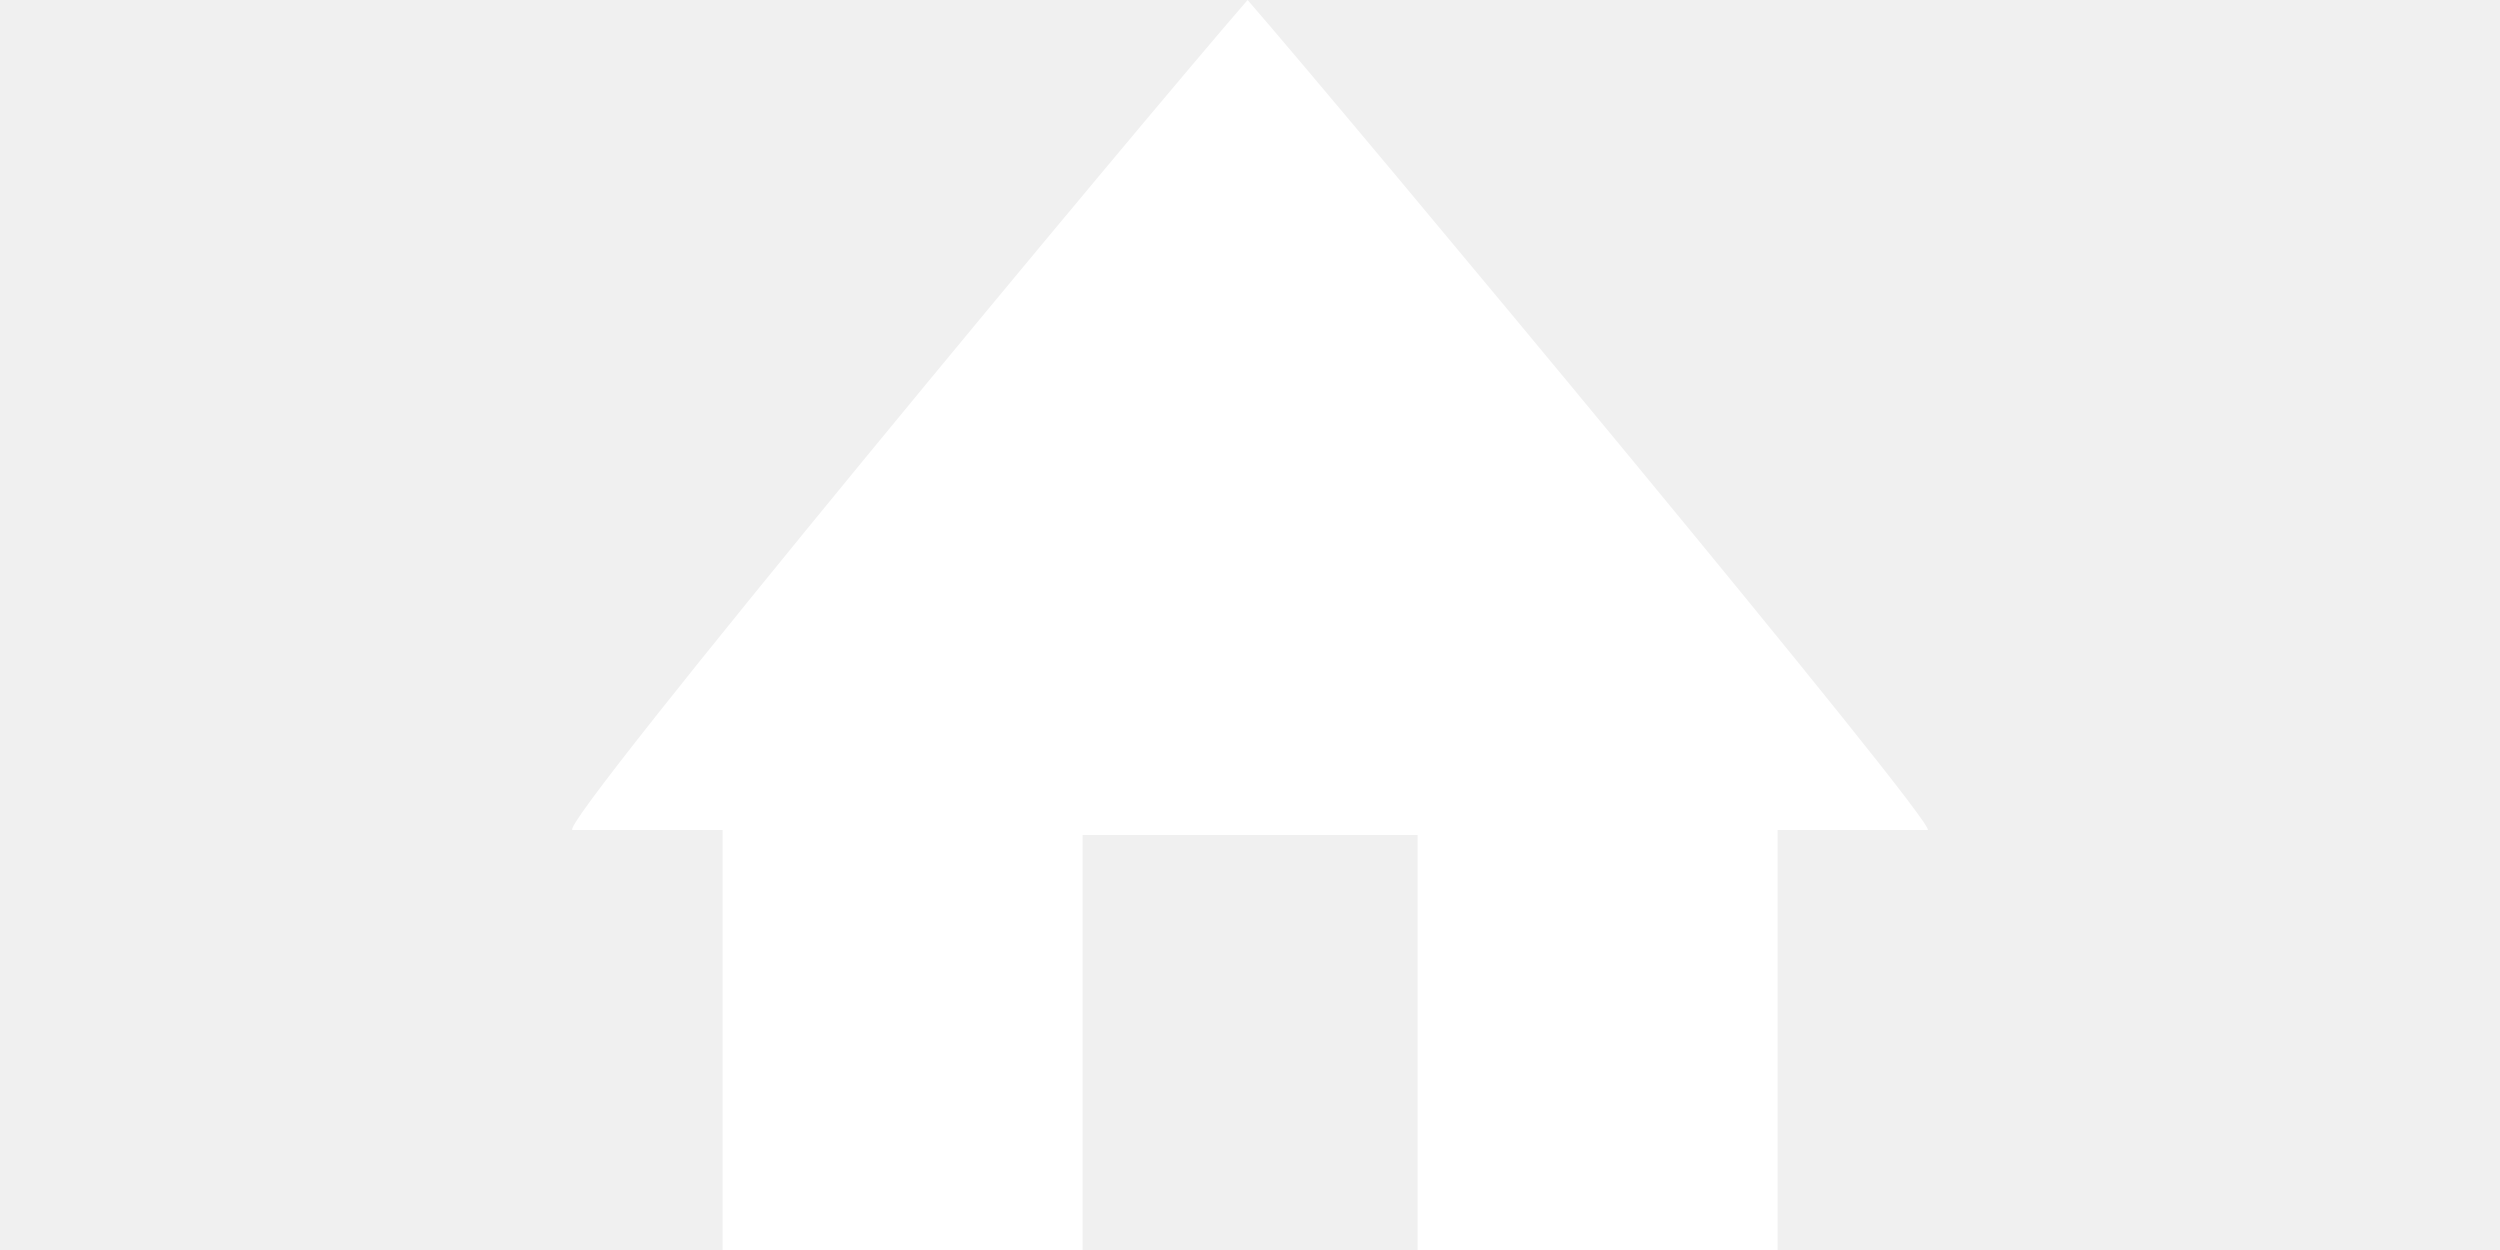
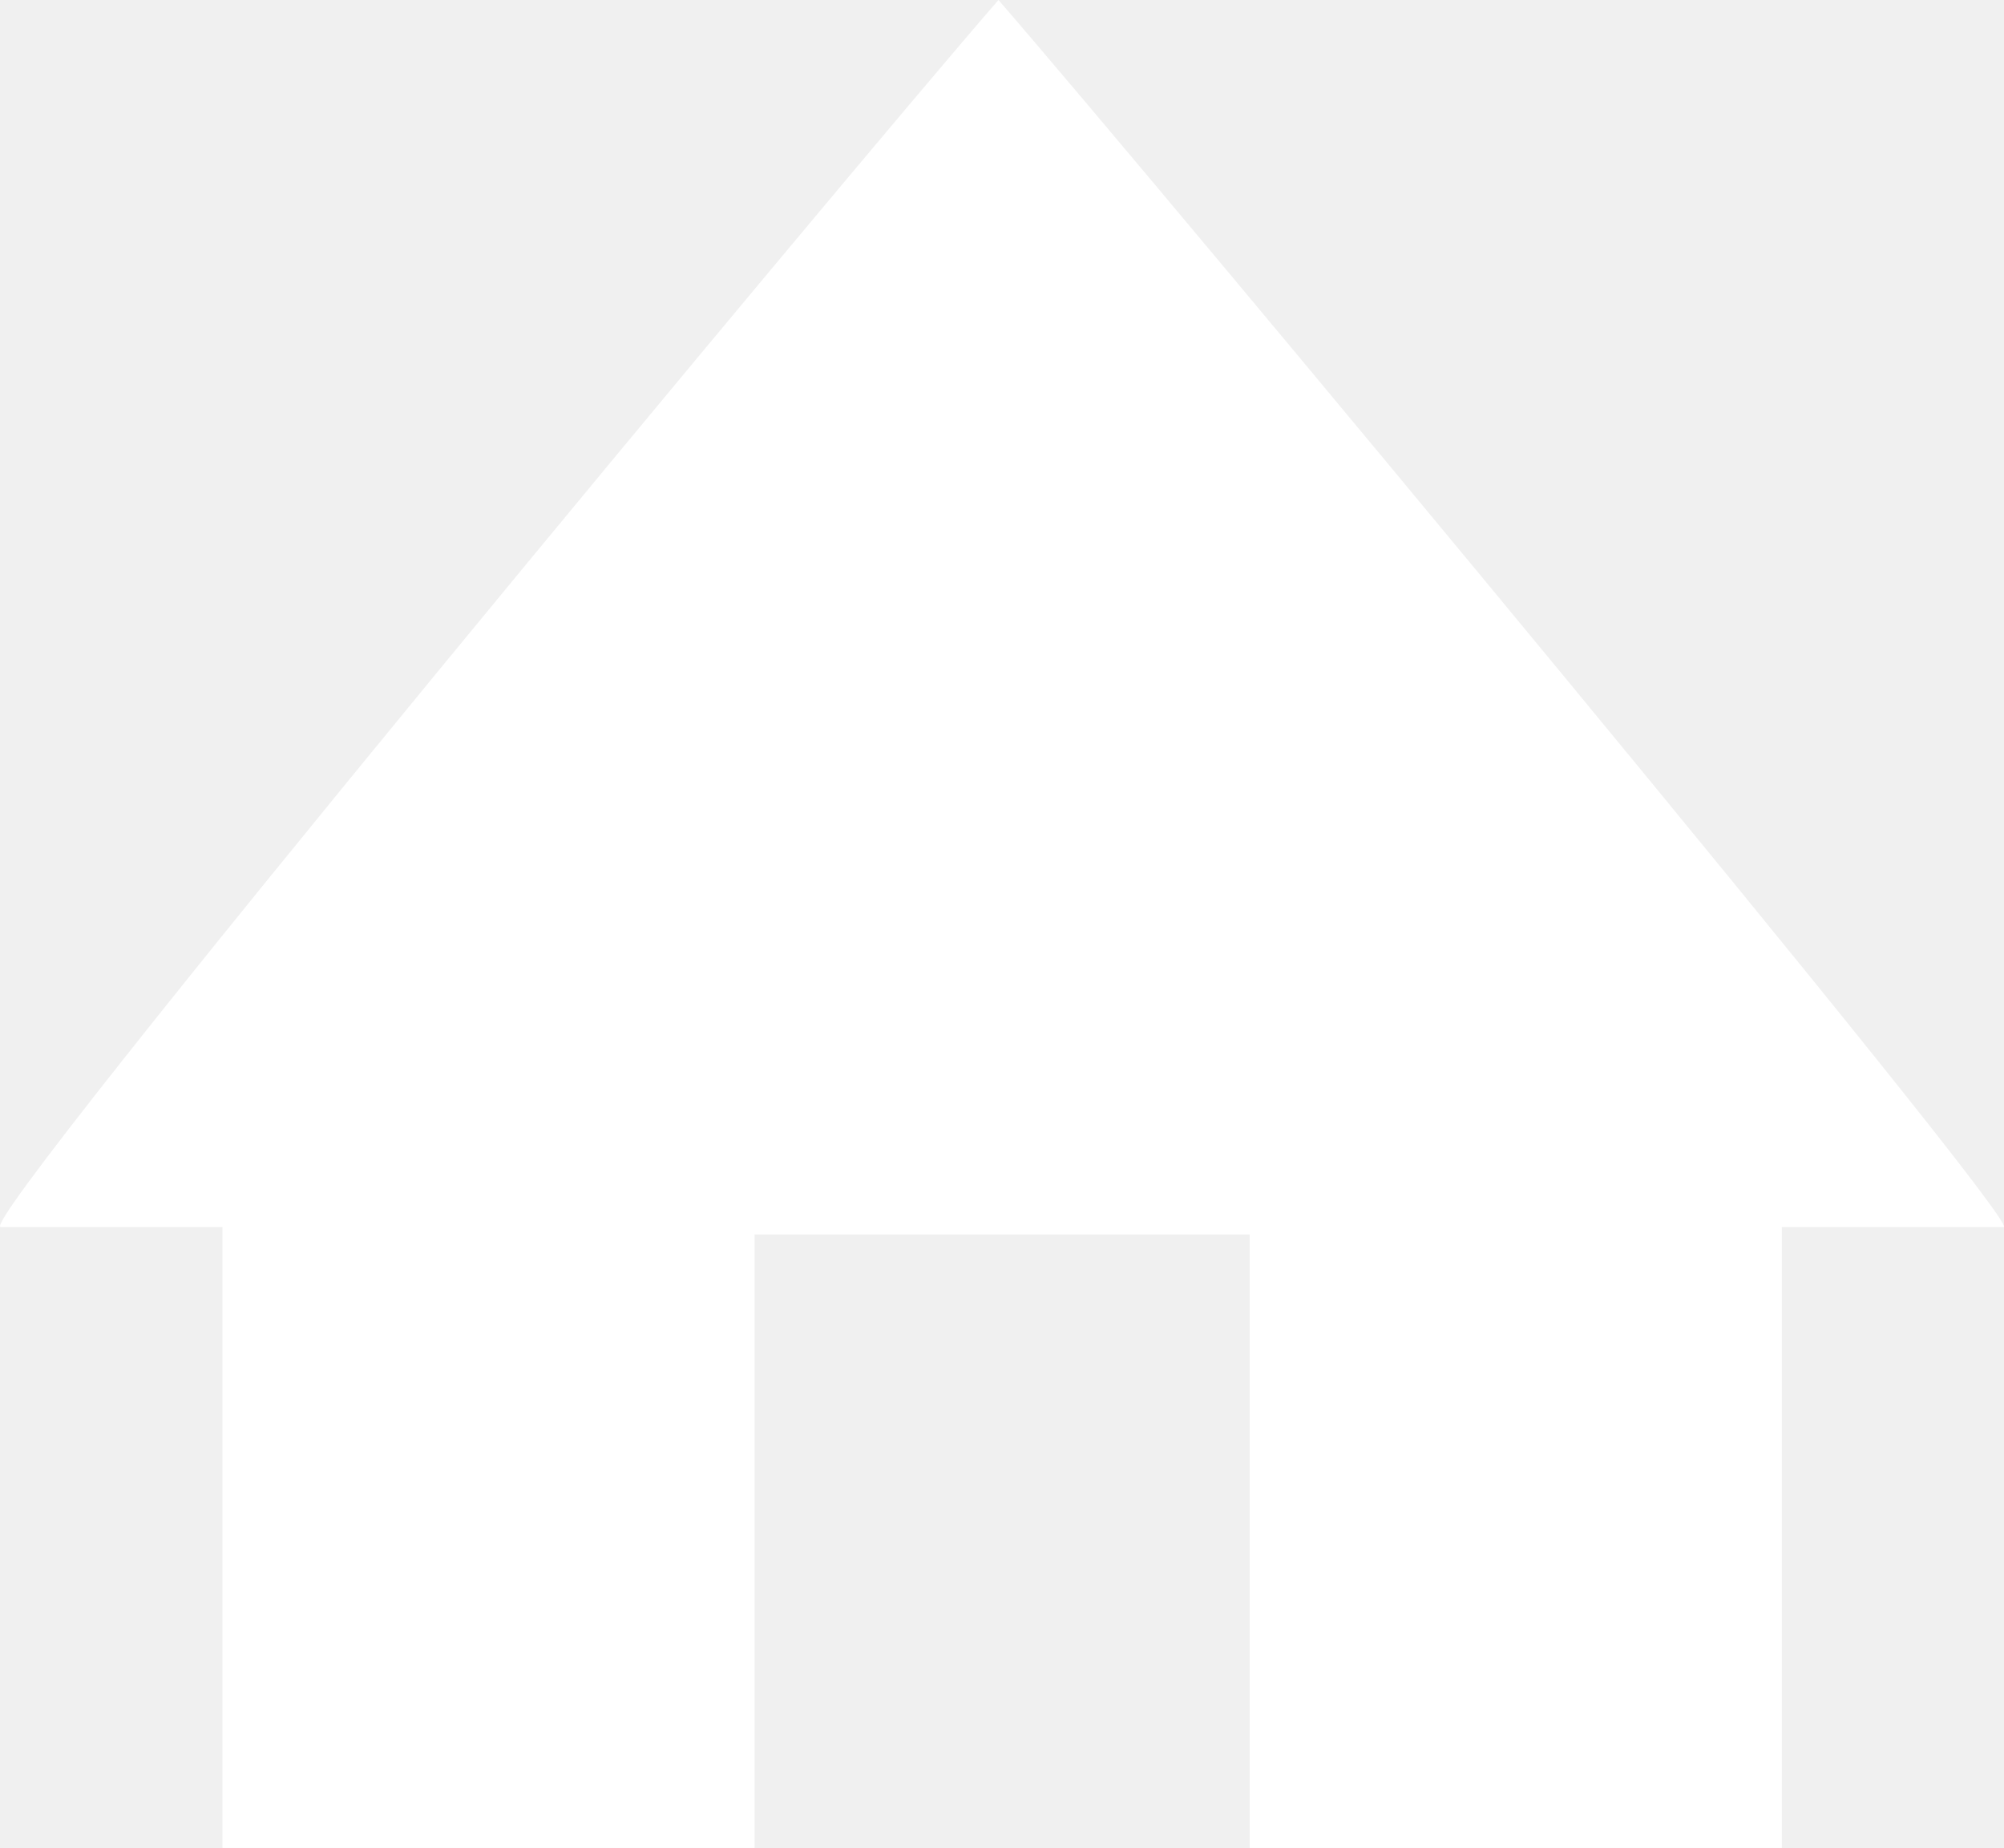
- <svg xmlns="http://www.w3.org/2000/svg" version="1.1" id="Layer_1" x="0px" y="0px" viewBox="-225 -112.5 500 250" enable-background="new -225 -112.5 500 250" xml:space="preserve">
-   <g>
-     <path id="XMLID_442_" fill="#FFFFFF" d="M24.521-112.5c-20,23-139,166-135,166h30v84H-8.479V54.5h33h34V137.5    h72v-84h30C163.521,53.5,44.521-89.5,24.521-112.5z" />
-   </g>
+ <svg xmlns="http://www.w3.org/2000/svg" enable-background="new -225 -112.5 500 250" height="250" viewBox="-225 -112.5 271.154 250" width="271.154">
+   <path d="m24.521-112.5c-20 23-139 166-135 166h30v84h72v-83h33 34v83h72v-84h30c3.0 0-116-143-136-166z" fill="#fff" transform="translate(-114.4229)" />
</svg>
